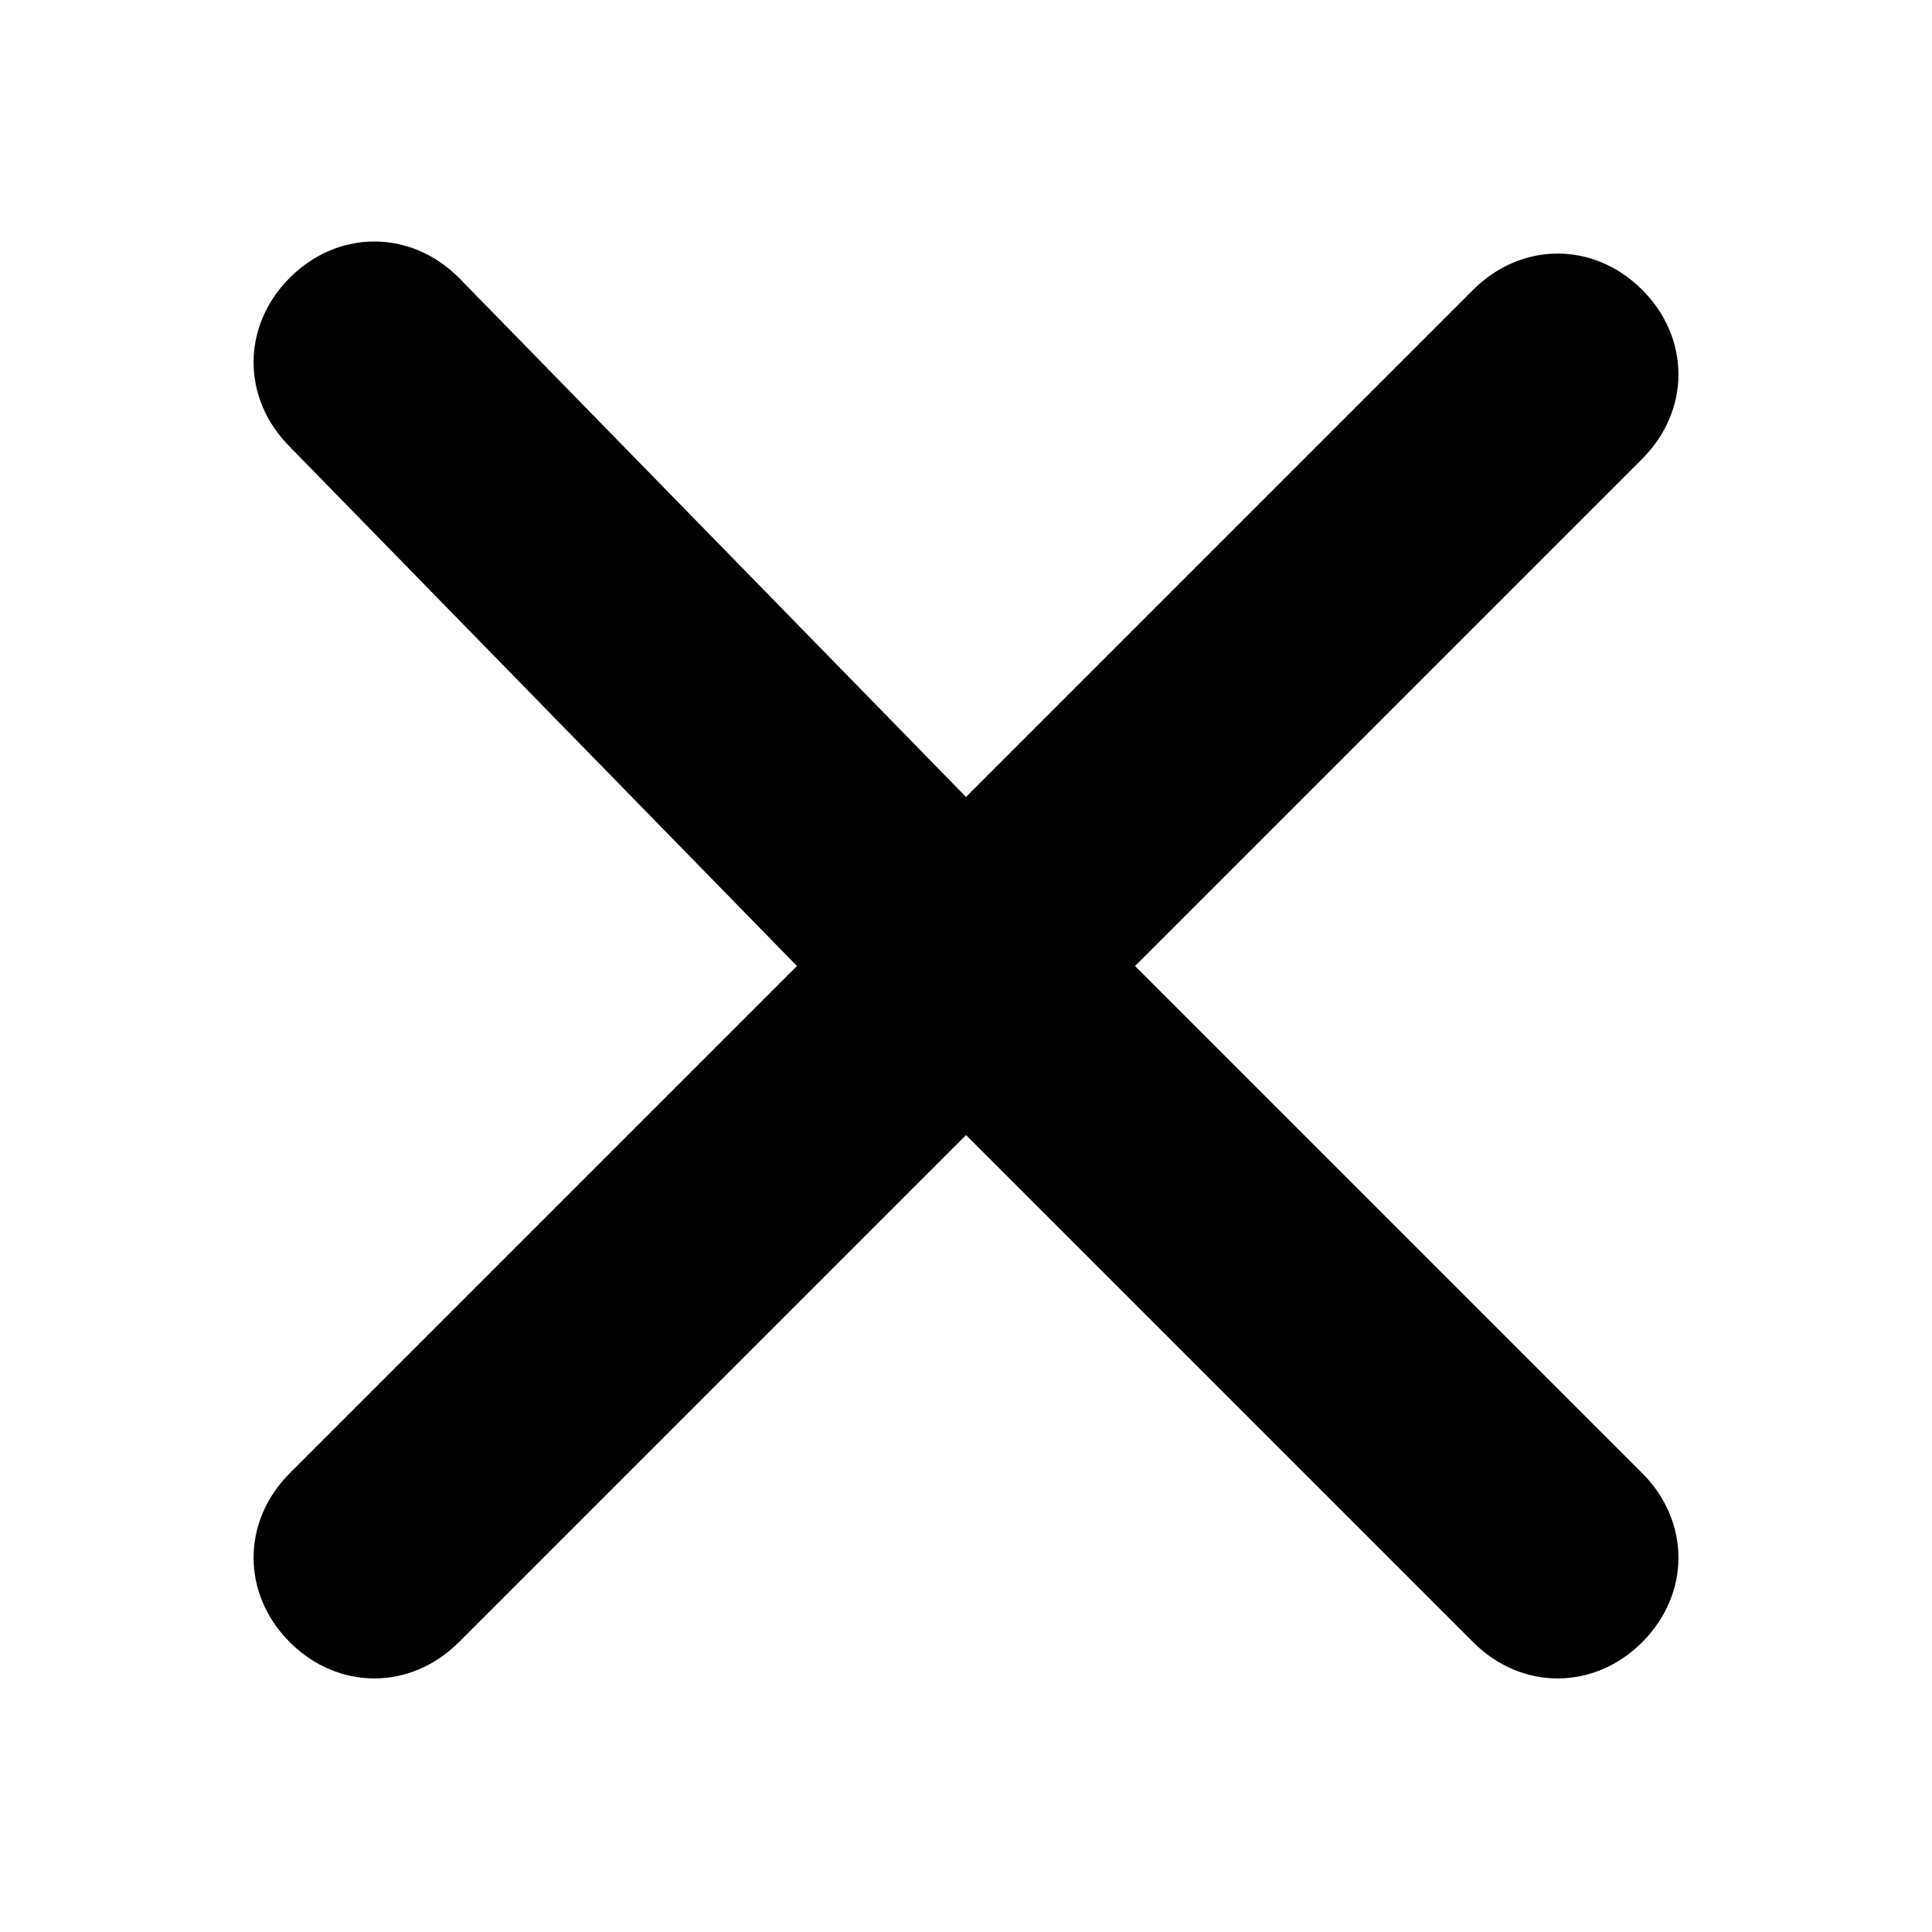
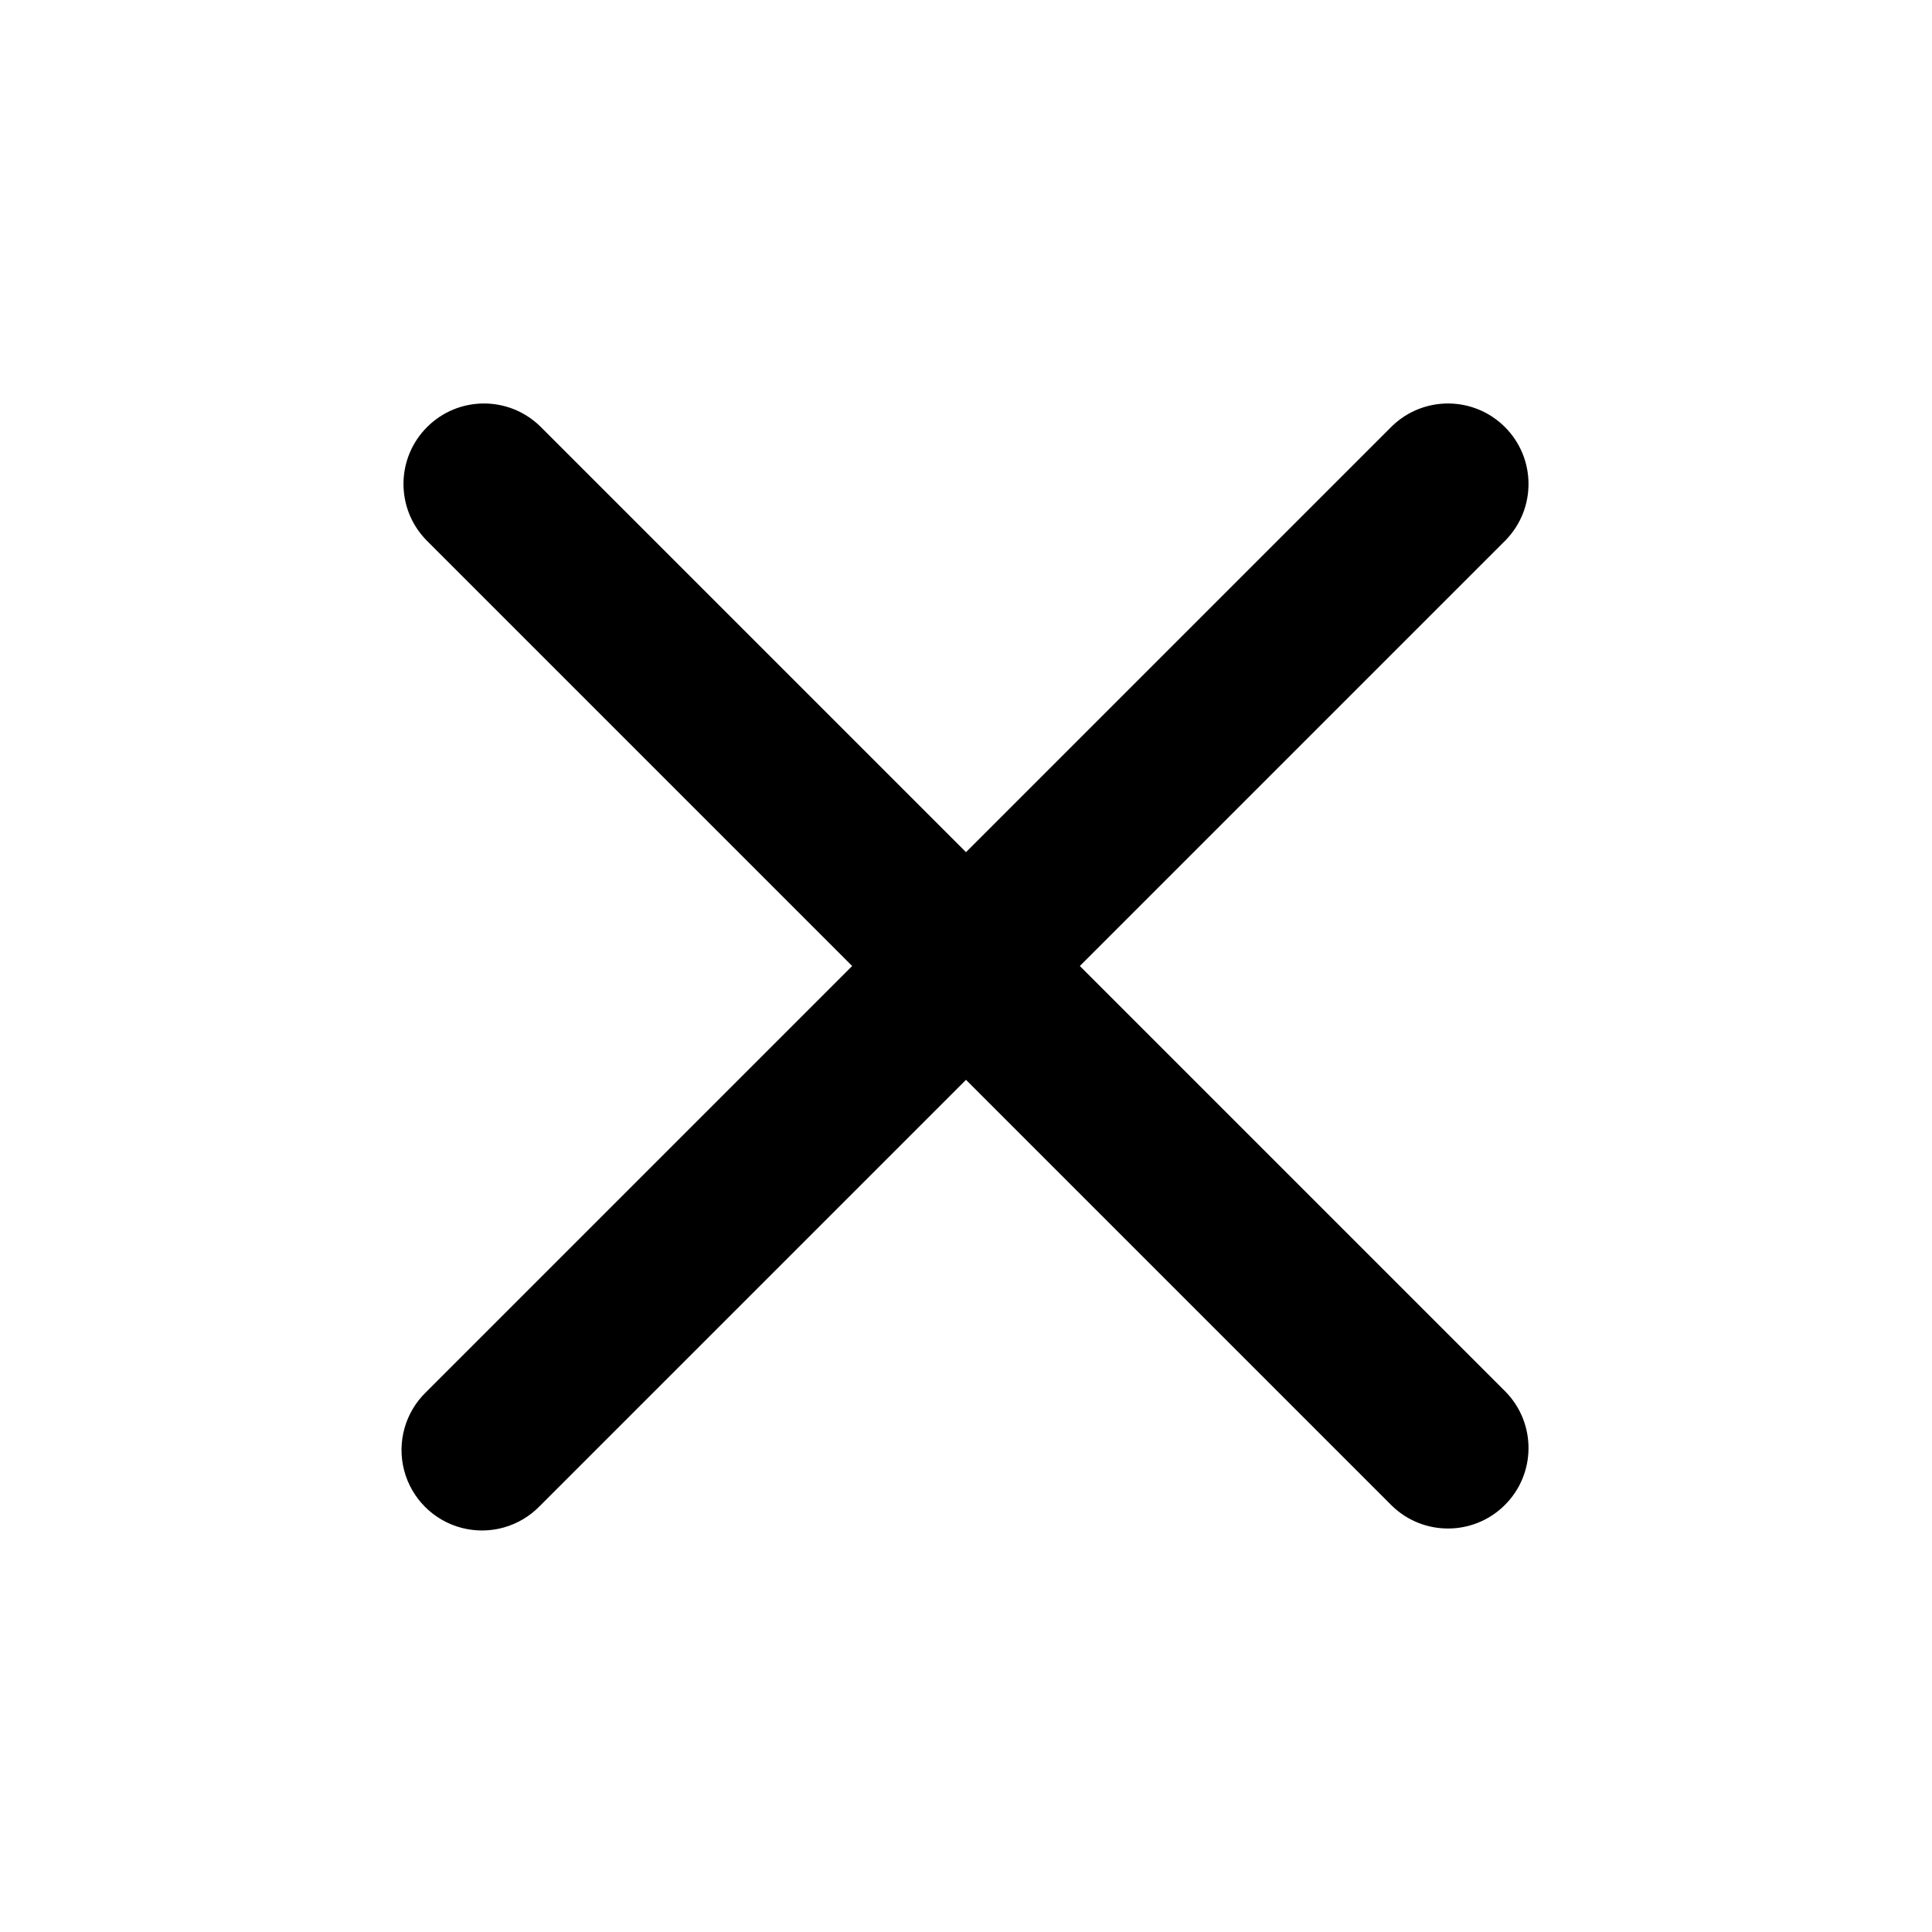
- <svg xmlns="http://www.w3.org/2000/svg" viewBox="0 0 16 16">
-   <path d="M9.4 8l4.2-4.2c.4-.4.4-1 0-1.4-.4-.4-1-.4-1.4 0L8 6.6 3.8 2.3c-.4-.4-1-.4-1.4 0-.4.4-.4 1 0 1.4L6.6 8l-4.2 4.2c-.4.4-.4 1 0 1.4s1 .4 1.4 0L8 9.4l4.2 4.2c.4.4 1 .4 1.4 0 .4-.4.4-1 0-1.4L9.4 8z" />
+ <svg xmlns="http://www.w3.org/2000/svg" viewBox="0 0 24 24">
+   <path d="M13.414 12l5.293 5.293a1 1 0 0 1-1.414 1.414L12 13.414l-5.293 5.293a1 1 0 1 1-1.414-1.414L10.586 12 5.293 6.707a1 1 0 0 1 1.414-1.414L12 10.586l5.293-5.293a1 1 0 0 1 1.414 1.414L13.414 12z" />
</svg>
